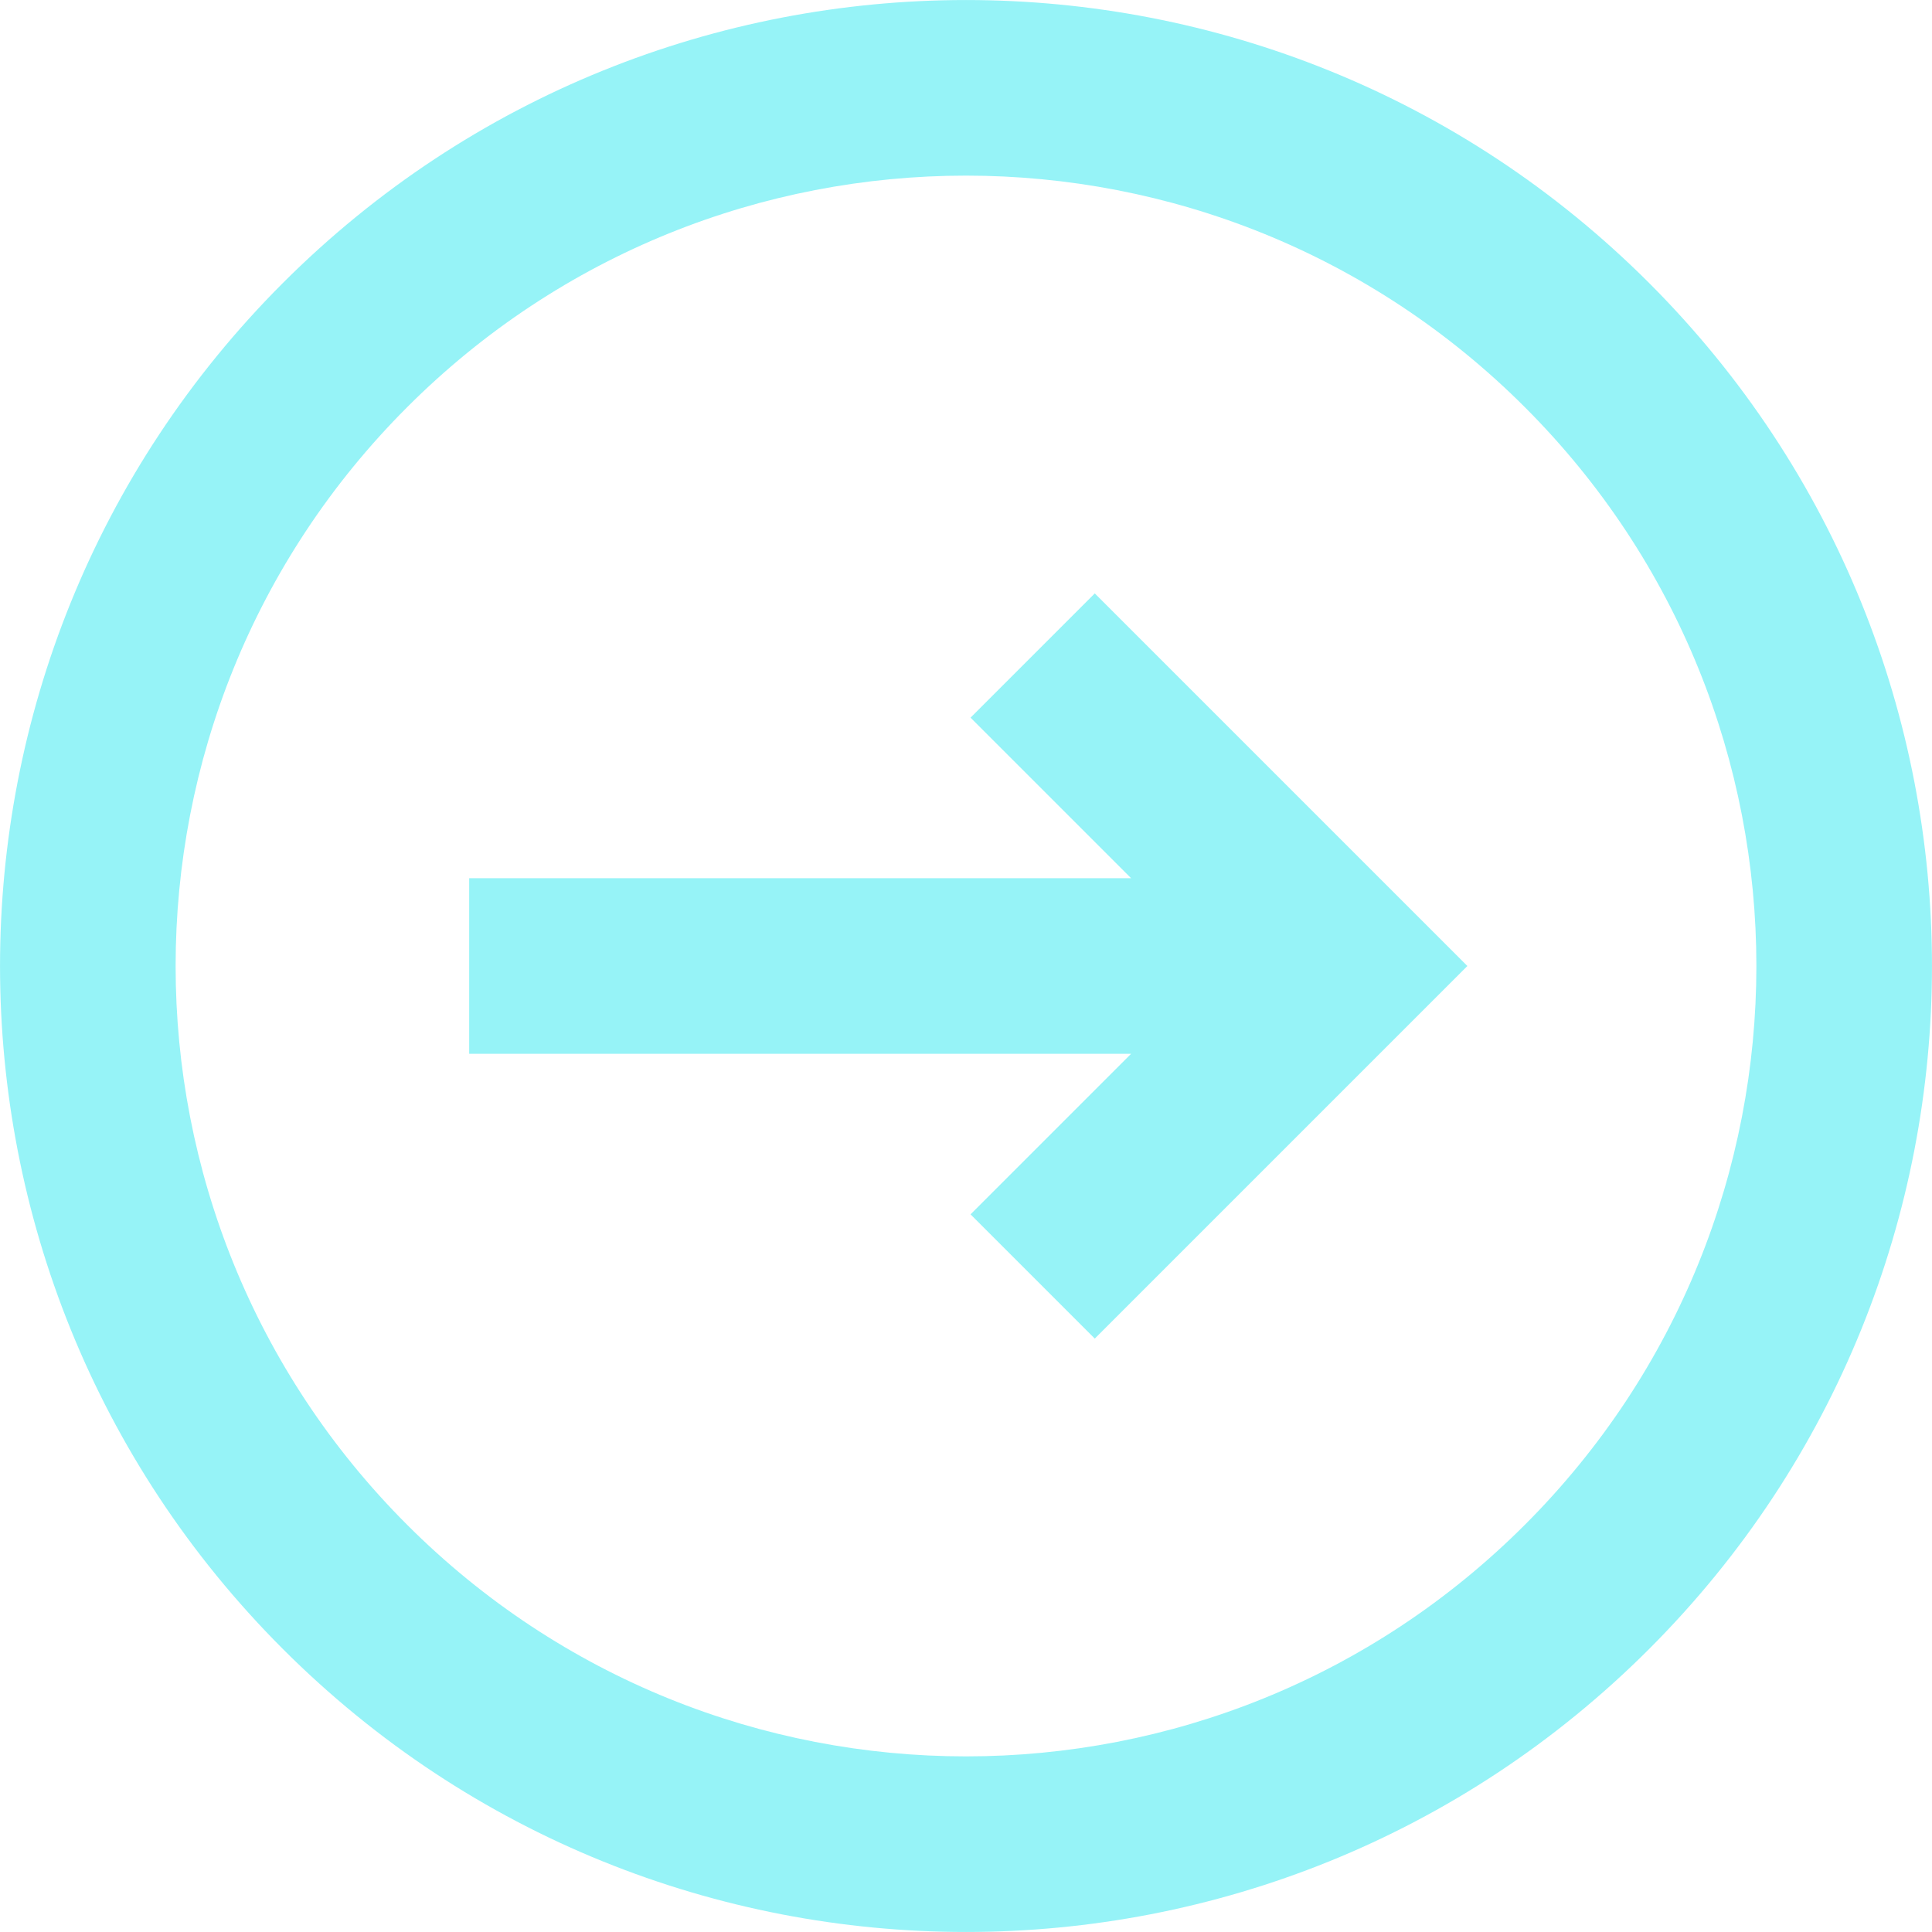
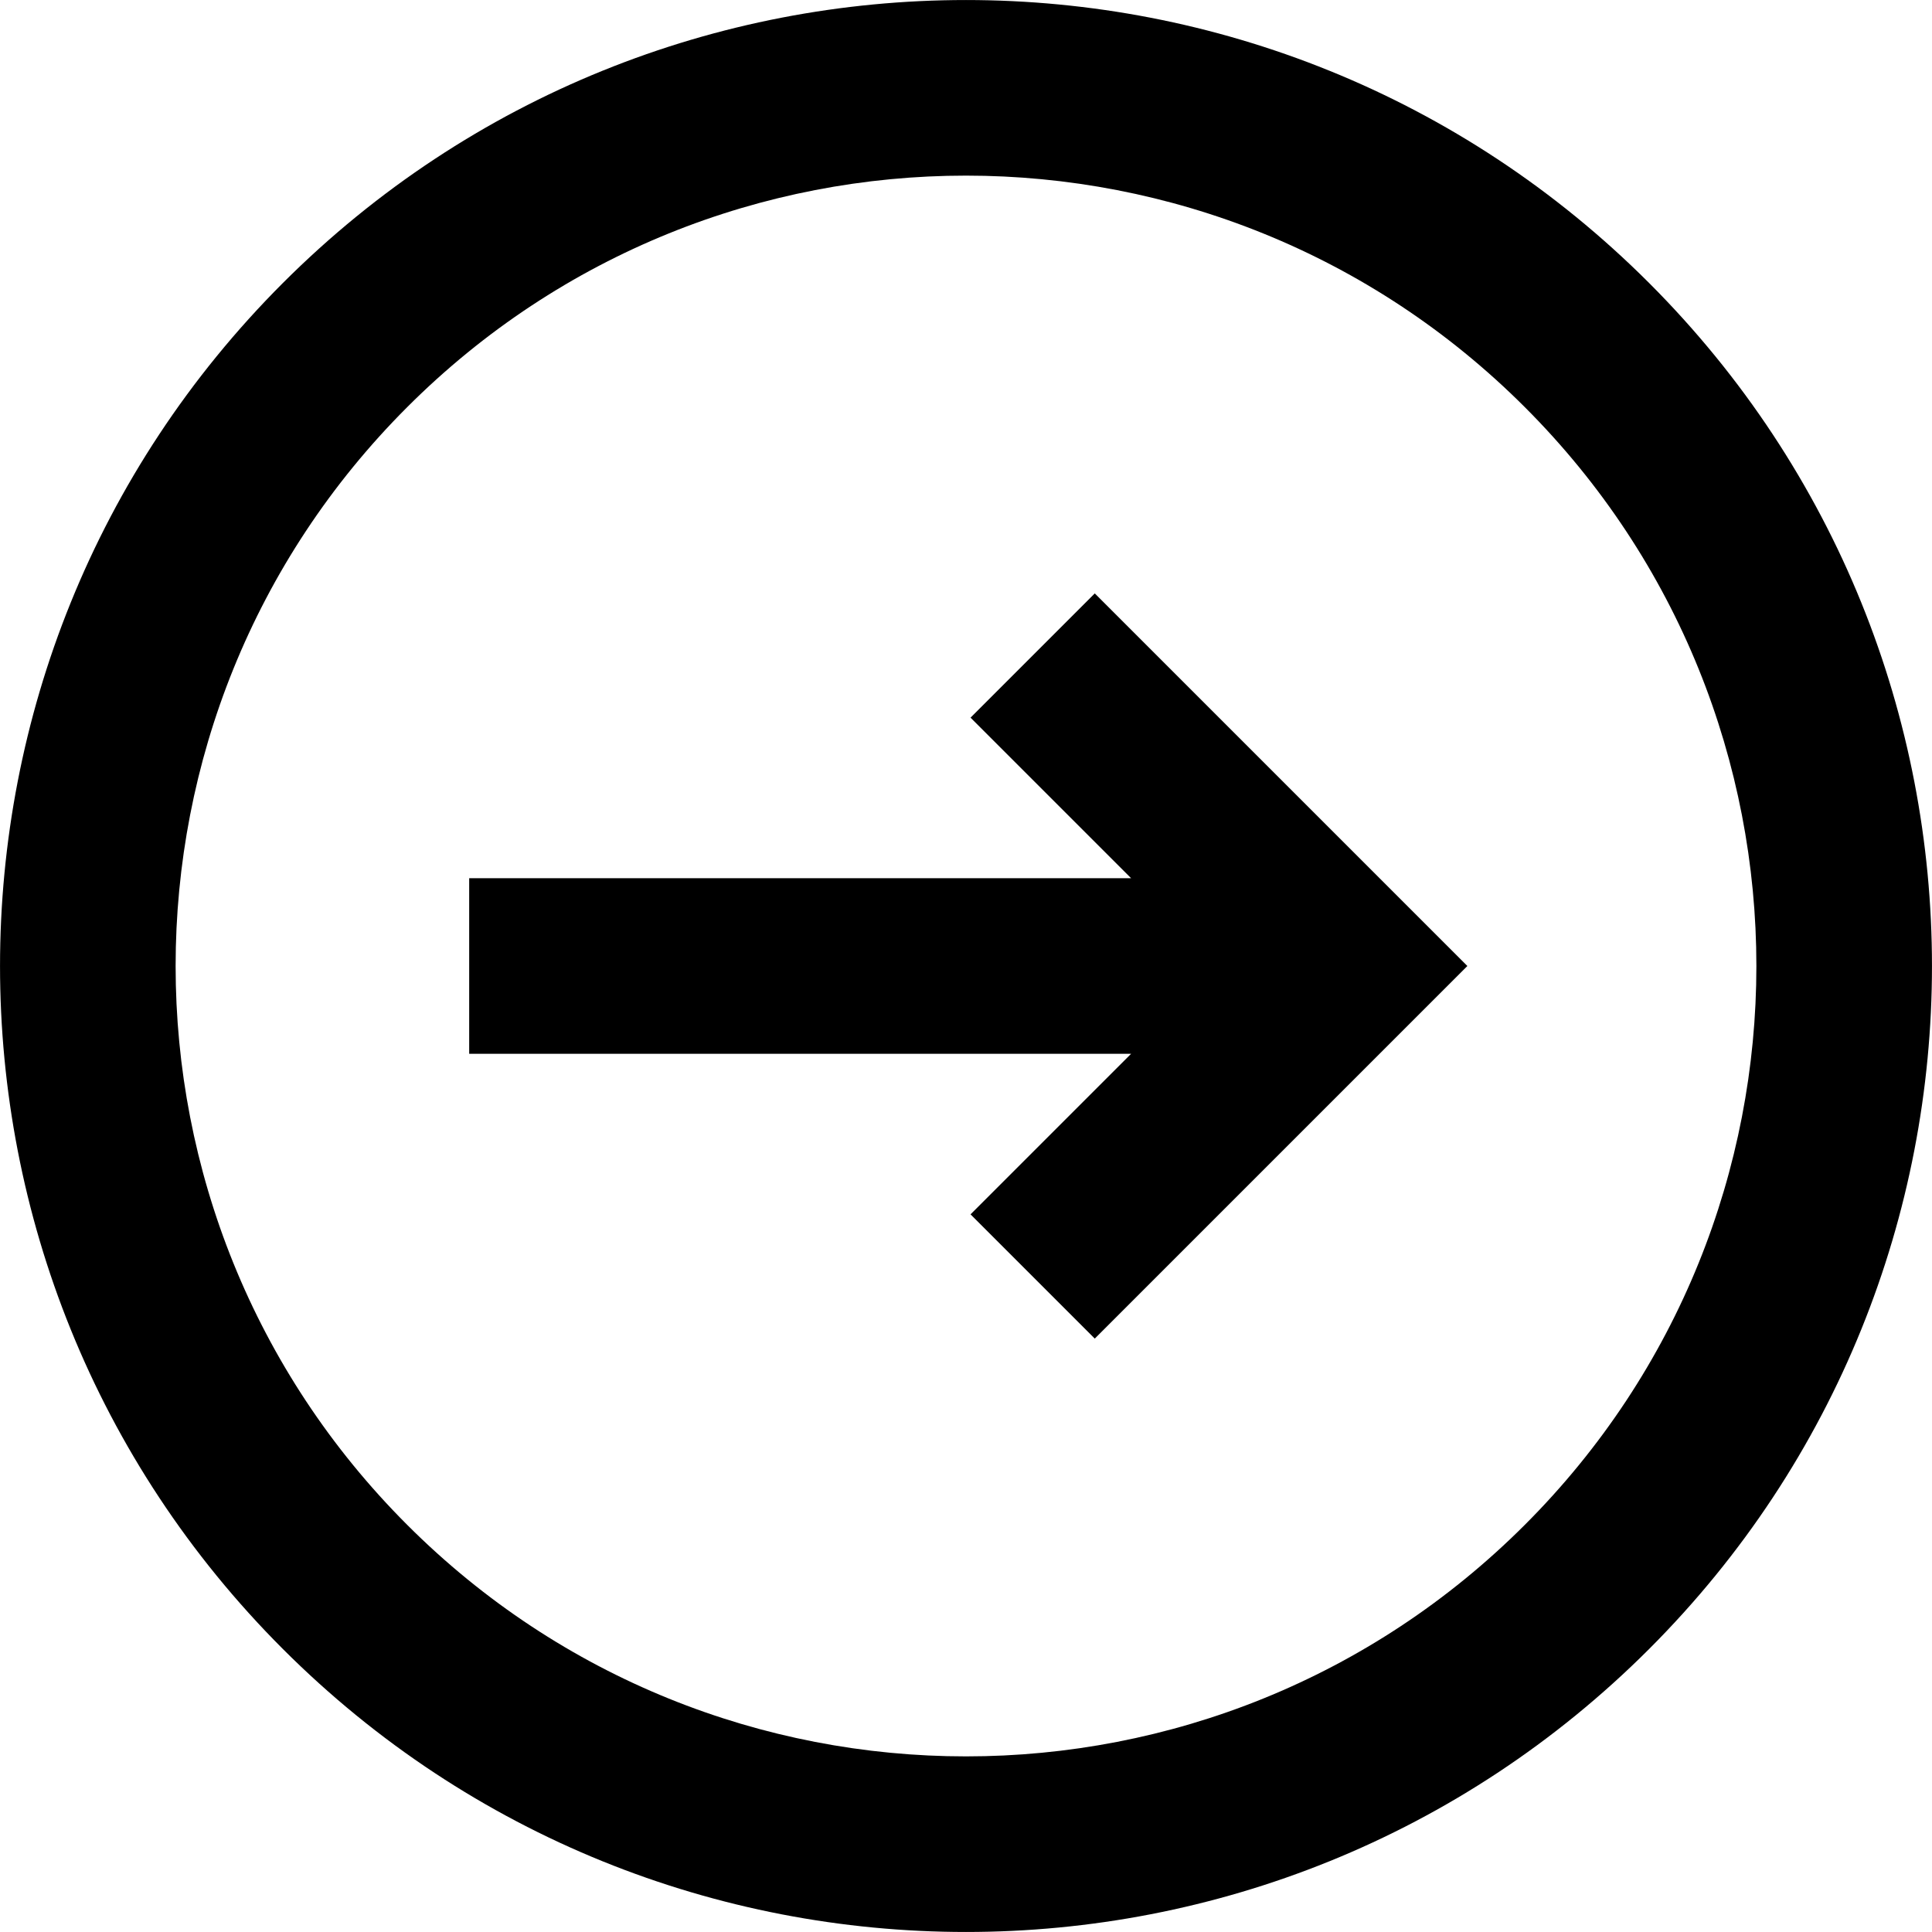
<svg xmlns="http://www.w3.org/2000/svg" width="20" height="20" viewBox="0 0 20 20" fill="none">
-   <path d="M10.047 12.571L11.333 13.857L15.19 10L11.333 6.143L10.047 7.429L11.709 9.091H4.857V10.909H11.709L10.047 12.571Z" fill="#96F3F7" />
-   <path fill-rule="evenodd" clip-rule="evenodd" d="M17.071 17.071C20.976 13.166 20.976 6.834 17.071 2.929C13.166 -0.976 6.834 -0.976 2.929 2.929C-0.976 6.834 -0.976 13.166 2.929 17.071C6.834 20.976 13.166 20.976 17.071 17.071ZM15.785 15.785C18.981 12.59 18.981 7.41 15.785 4.215C12.59 1.019 7.41 1.019 4.215 4.215C1.019 7.41 1.019 12.59 4.215 15.785C7.41 18.981 12.59 18.981 15.785 15.785Z" fill="#96F3F7" />
+   <path d="M10.047 12.571L11.333 13.857L15.19 10L11.333 6.143L10.047 7.429L11.709 9.091H4.857V10.909H11.709L10.047 12.571Z" fill="black" />
+   <path fill-rule="evenodd" clip-rule="evenodd" d="M17.071 17.071C20.976 13.166 20.976 6.834 17.071 2.929C13.166 -0.976 6.834 -0.976 2.929 2.929C-0.976 6.834 -0.976 13.166 2.929 17.071C6.834 20.976 13.166 20.976 17.071 17.071ZM15.785 15.785C18.981 12.59 18.981 7.41 15.785 4.215C12.59 1.019 7.41 1.019 4.215 4.215C1.019 7.41 1.019 12.59 4.215 15.785C7.41 18.981 12.59 18.981 15.785 15.785Z" fill="black" />
</svg>
